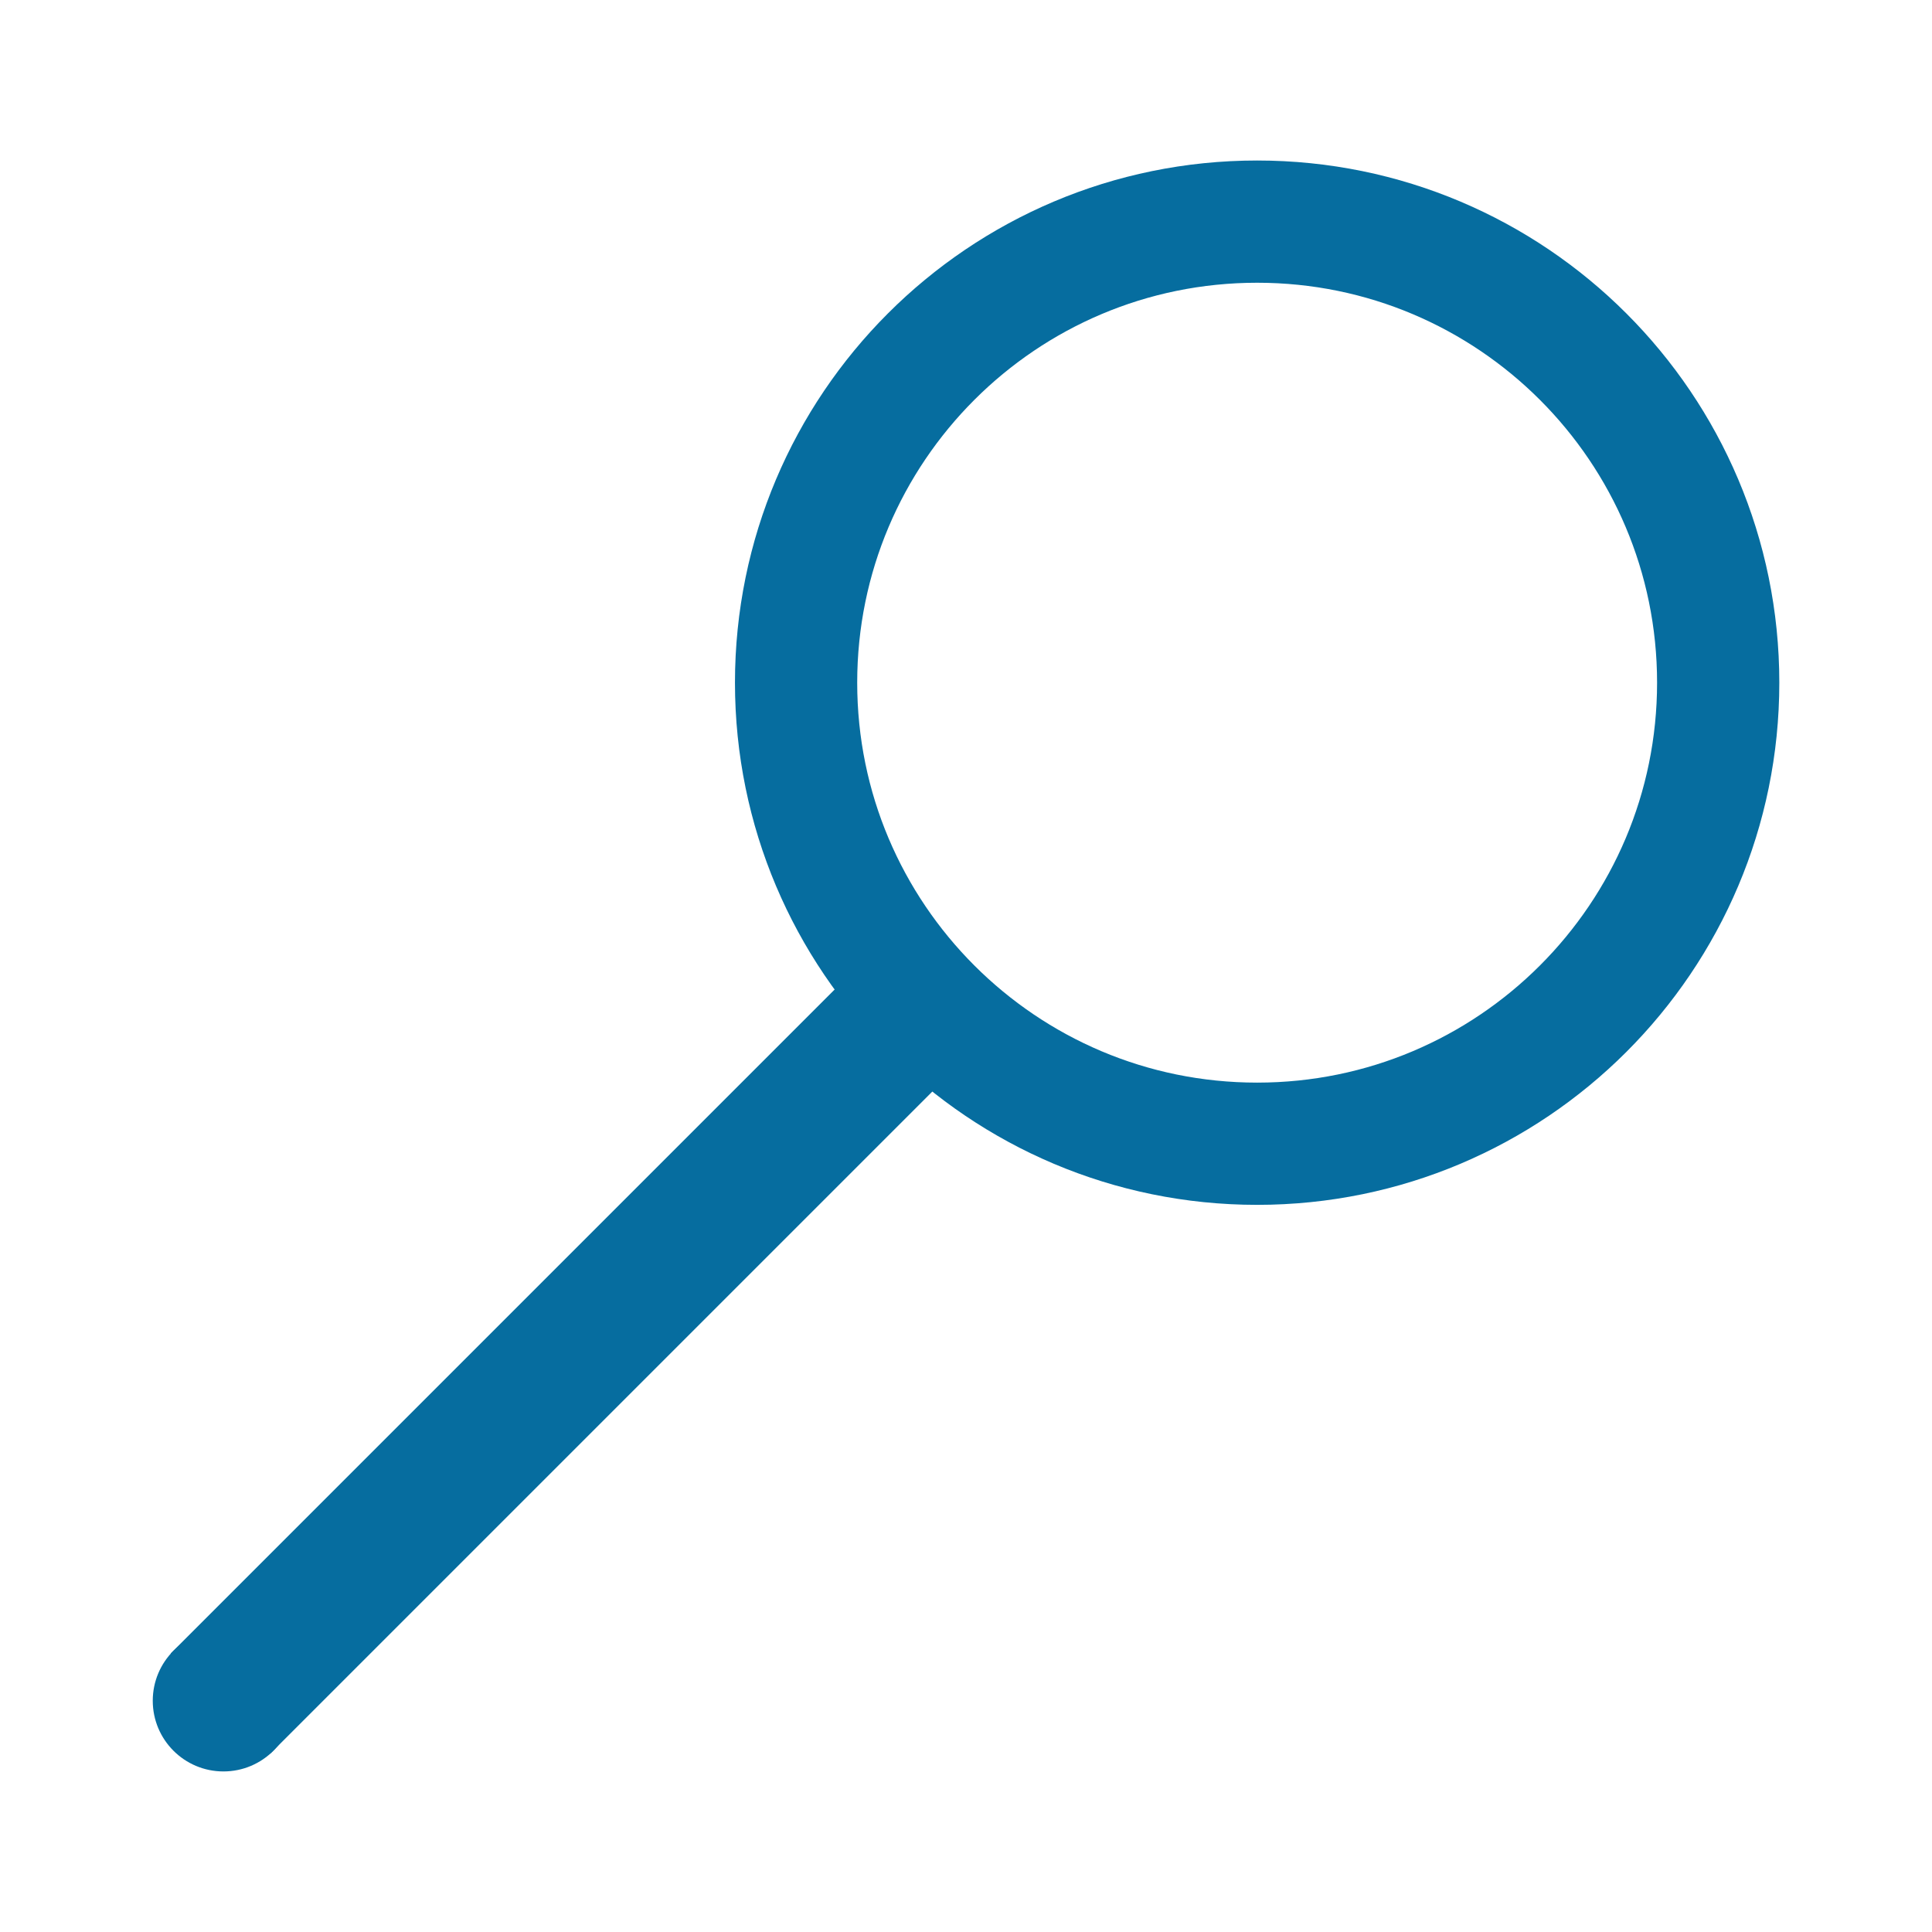
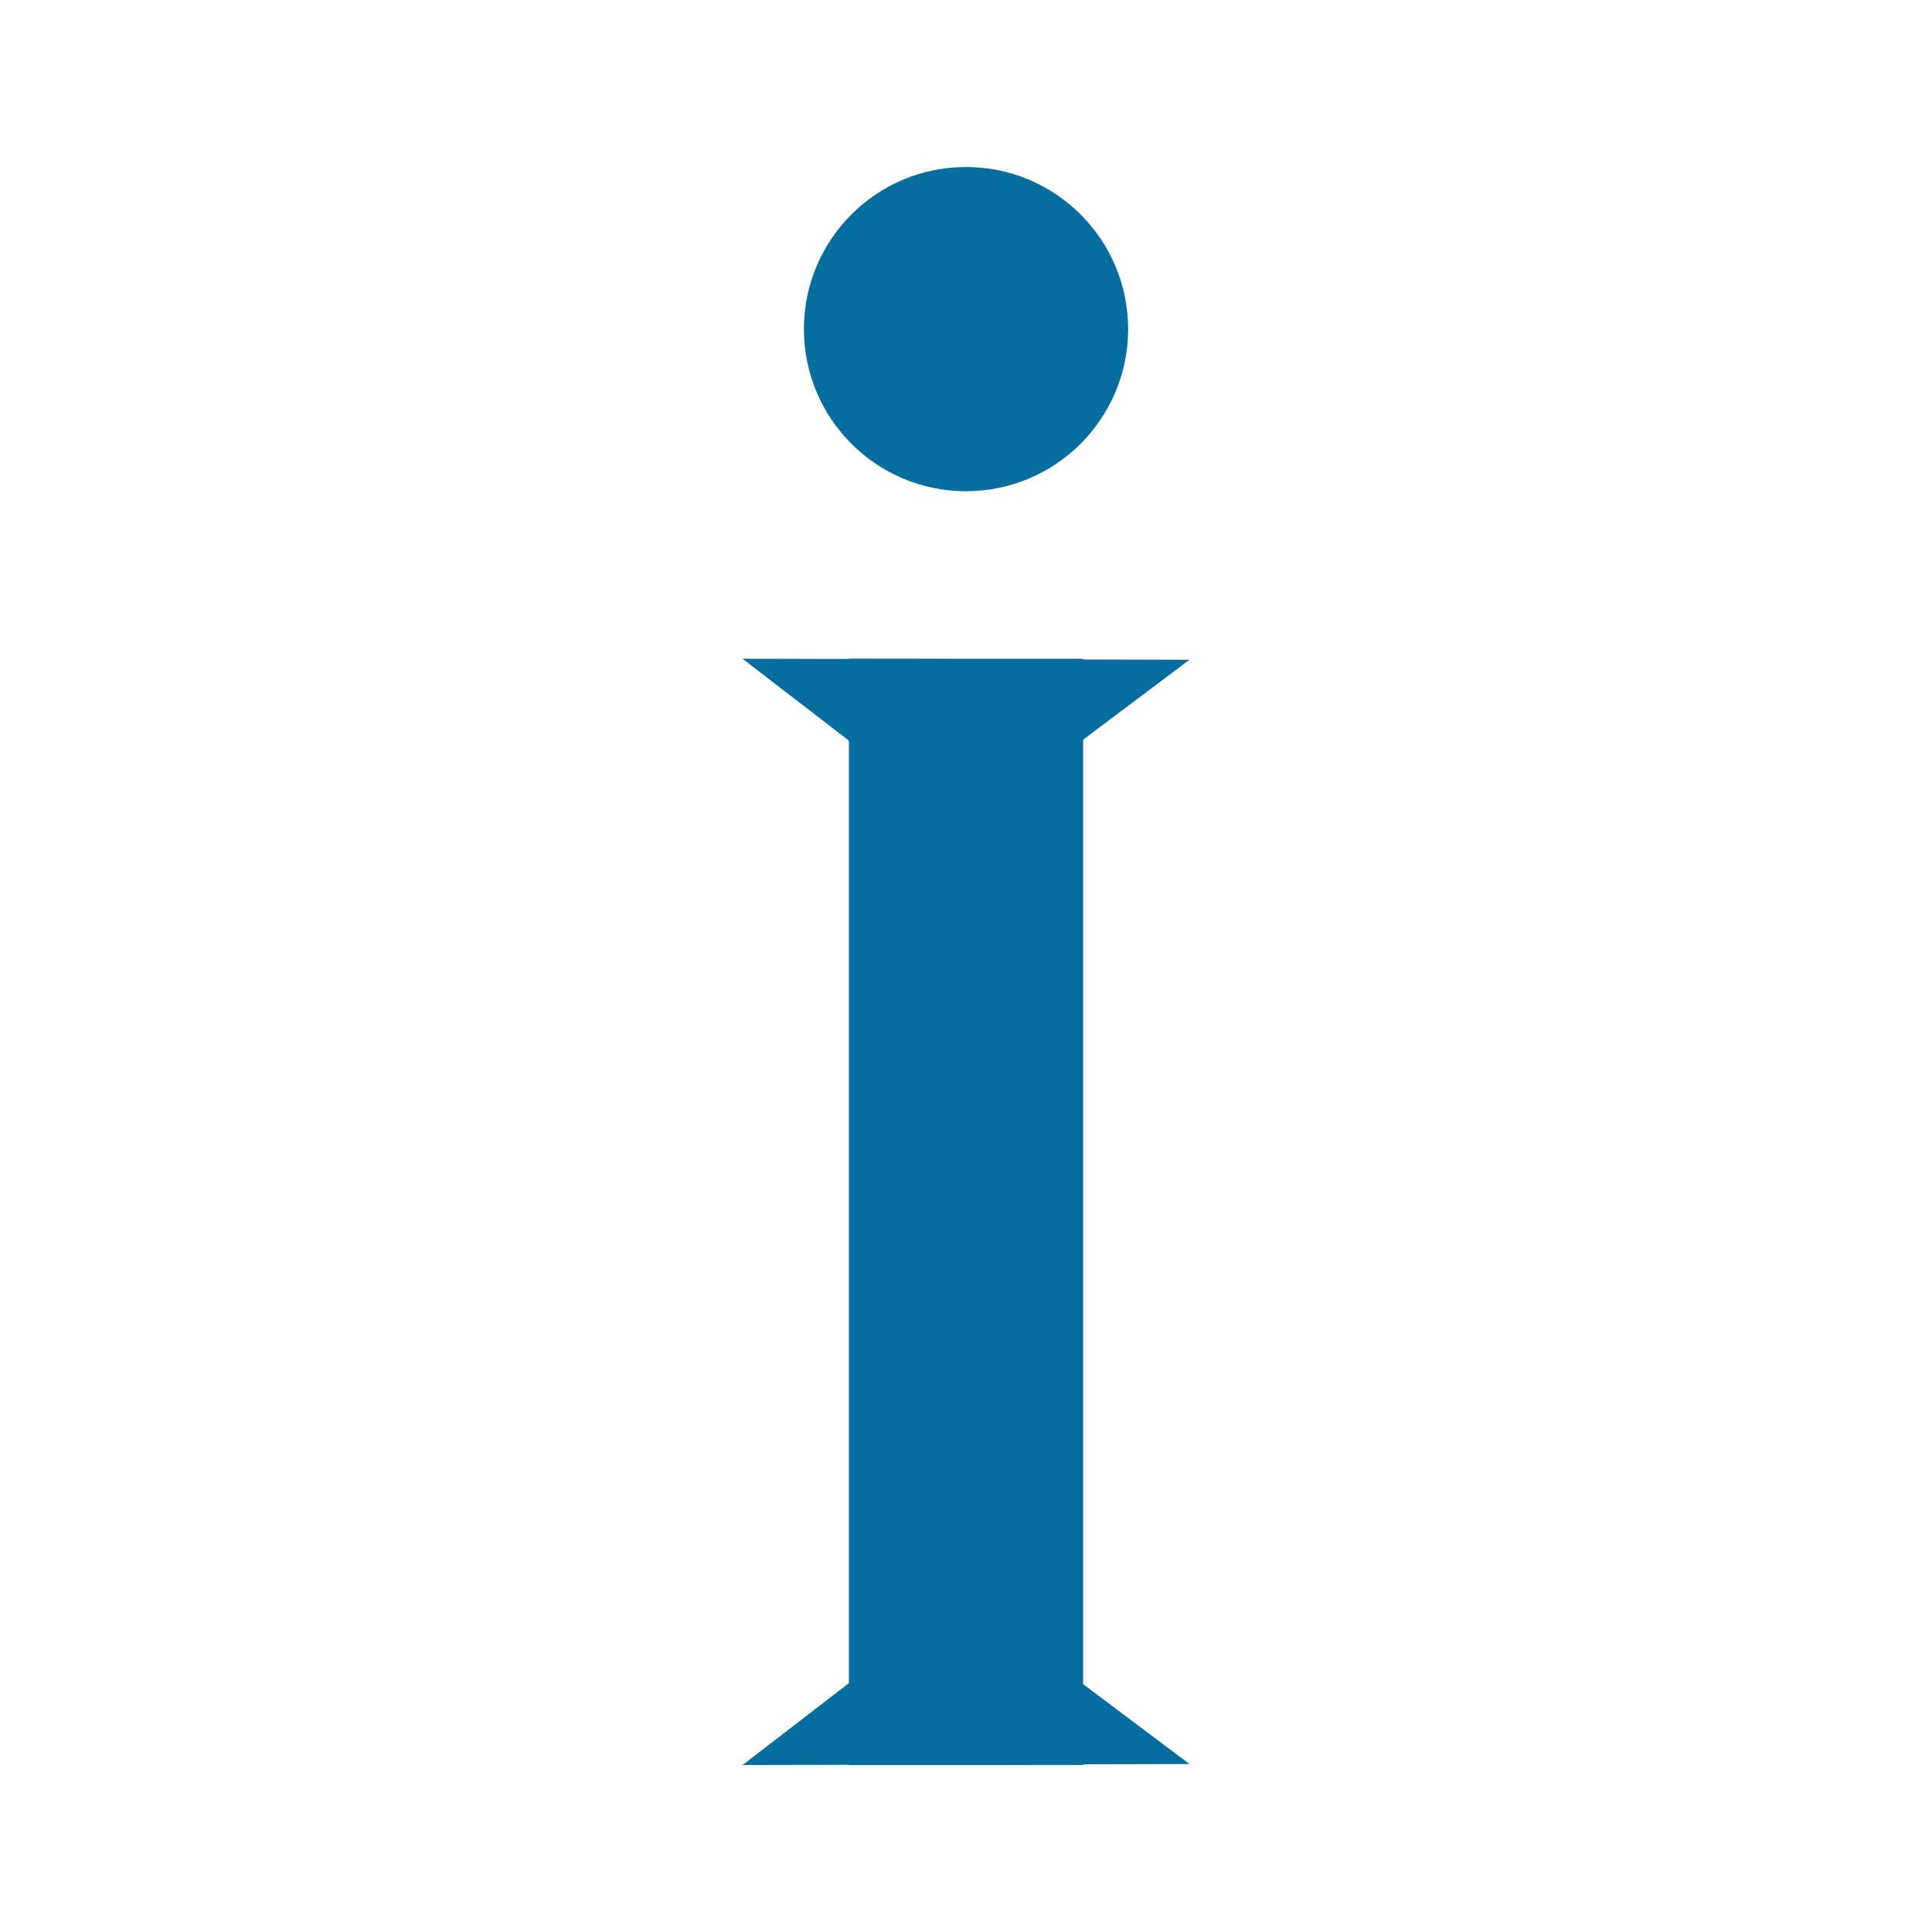
- <svg xmlns="http://www.w3.org/2000/svg" id="svg8" version="1.1" viewBox="0 0 13.229 13.229" height="50" width="50">
+ <svg xmlns="http://www.w3.org/2000/svg" width="50" height="50" viewBox="0 0 13.229 13.229" version="1.1" id="svg8">
  <defs id="defs2">
-     <marker style="overflow:visible" id="marker1109" refX="0.0" refY="0.0" orient="auto">
-       <path transform="scale(0.8) translate(12.5,0)" style="fill-rule:evenodd;stroke:#066d9f;stroke-width:1pt;stroke-opacity:1;fill:#066d9f;fill-opacity:1" d="M 0.0,0.0 L 5.0,-5.0 L -12.5,0.0 L 5.0,5.0 L 0.0,0.0 z " id="path1107" />
+     <marker orient="auto" refY="0.0" refX="0.0" id="marker1109" style="overflow:visible">
+       <path id="path1107" d="M 0.0,0.0 L 5.0,-5.0 L -12.5,0.0 L 5.0,5.0 L 0.0,0.0 z " style="fill-rule:evenodd;stroke:#066d9f;stroke-width:1pt;stroke-opacity:1;fill:#066d9f;fill-opacity:1" transform="scale(0.8) translate(12.5,0)" />
    </marker>
-     <marker style="overflow:visible" id="Arrow1Lstart" refX="0.0" refY="0.0" orient="auto">
-       <path transform="scale(0.8) translate(12.5,0)" style="fill-rule:evenodd;stroke:#000000;stroke-width:1.0pt" d="M 0.0,0.0 L 5.0,-5.0 L -12.5,0.0 L 5.0,5.0 L 0.0,0.0 z " id="path837" />
+     <marker orient="auto" refY="0.0" refX="0.0" id="Arrow1Lstart" style="overflow:visible">
+       <path id="path837" d="M 0.0,0.0 L 5.0,-5.0 L -12.5,0.0 L 5.0,5.0 L 0.0,0.0 z " style="fill-rule:evenodd;stroke:#000000;stroke-width:1.0pt" transform="scale(0.8) translate(12.5,0)" />
    </marker>
  </defs>
  <g id="layer1">
-     <g transform="translate(0.06198133,-0.06242156)" id="g1169">
-       <g id="g1149" transform="translate(-0.2349468,0.2349465)">
-         <circle r="3.157" cy="4.502" cx="8.781" id="path833" style="fill:none;stroke:#066d9f;stroke-width:0.837;stroke-miterlimit:4;stroke-dasharray:none" />
-         <rect transform="rotate(-45)" y="9.251" x="-6.516" height="0.13" width="6.147" id="rect835" style="fill:none;stroke:#066d9f;stroke-width:0.837;stroke-miterlimit:4;stroke-dasharray:none" />
+     <g transform="translate(0.1295717,-0.2024538)" id="g887">
+       <g id="g880">
+         <rect y="4.713" x="5.683" height="7.575" width="1.604" id="rect851" style="fill:#066d9f;stroke-width:0.594" />
+         <path transform="matrix(0.02128209,0.2899452,-0.6603623,0.00934433,6.280442,4.186072)" id="path853" style="fill:#066d9f;stroke-width:0.837" d="M 5.847,-0.1 3.799,0.982 1.751,2.064 1.837,-0.251 1.924,-2.565 3.885,-1.333 Z" />
+         <path style="fill:#066d9f;stroke-width:0.837" id="path855" transform="matrix(0.02128209,-0.2899452,-0.6603623,-0.00934433,6.280442,12.81529)" d="M 5.847,-0.1 3.799,0.982 1.751,2.064 1.837,-0.251 1.924,-2.565 3.885,-1.333 Z" />
      </g>
-       <circle style="fill:#066d9f;fill-opacity:1;stroke:none;stroke-width:0.892;stroke-miterlimit:4;stroke-dasharray:none" id="path1151" cx="1.468" cy="11.708" r="0.484" />
+       <circle style="fill:#066d9f;stroke-width:0.276" id="path862" cx="6.485" cy="2.456" r="1.11" />
    </g>
  </g>
</svg>
